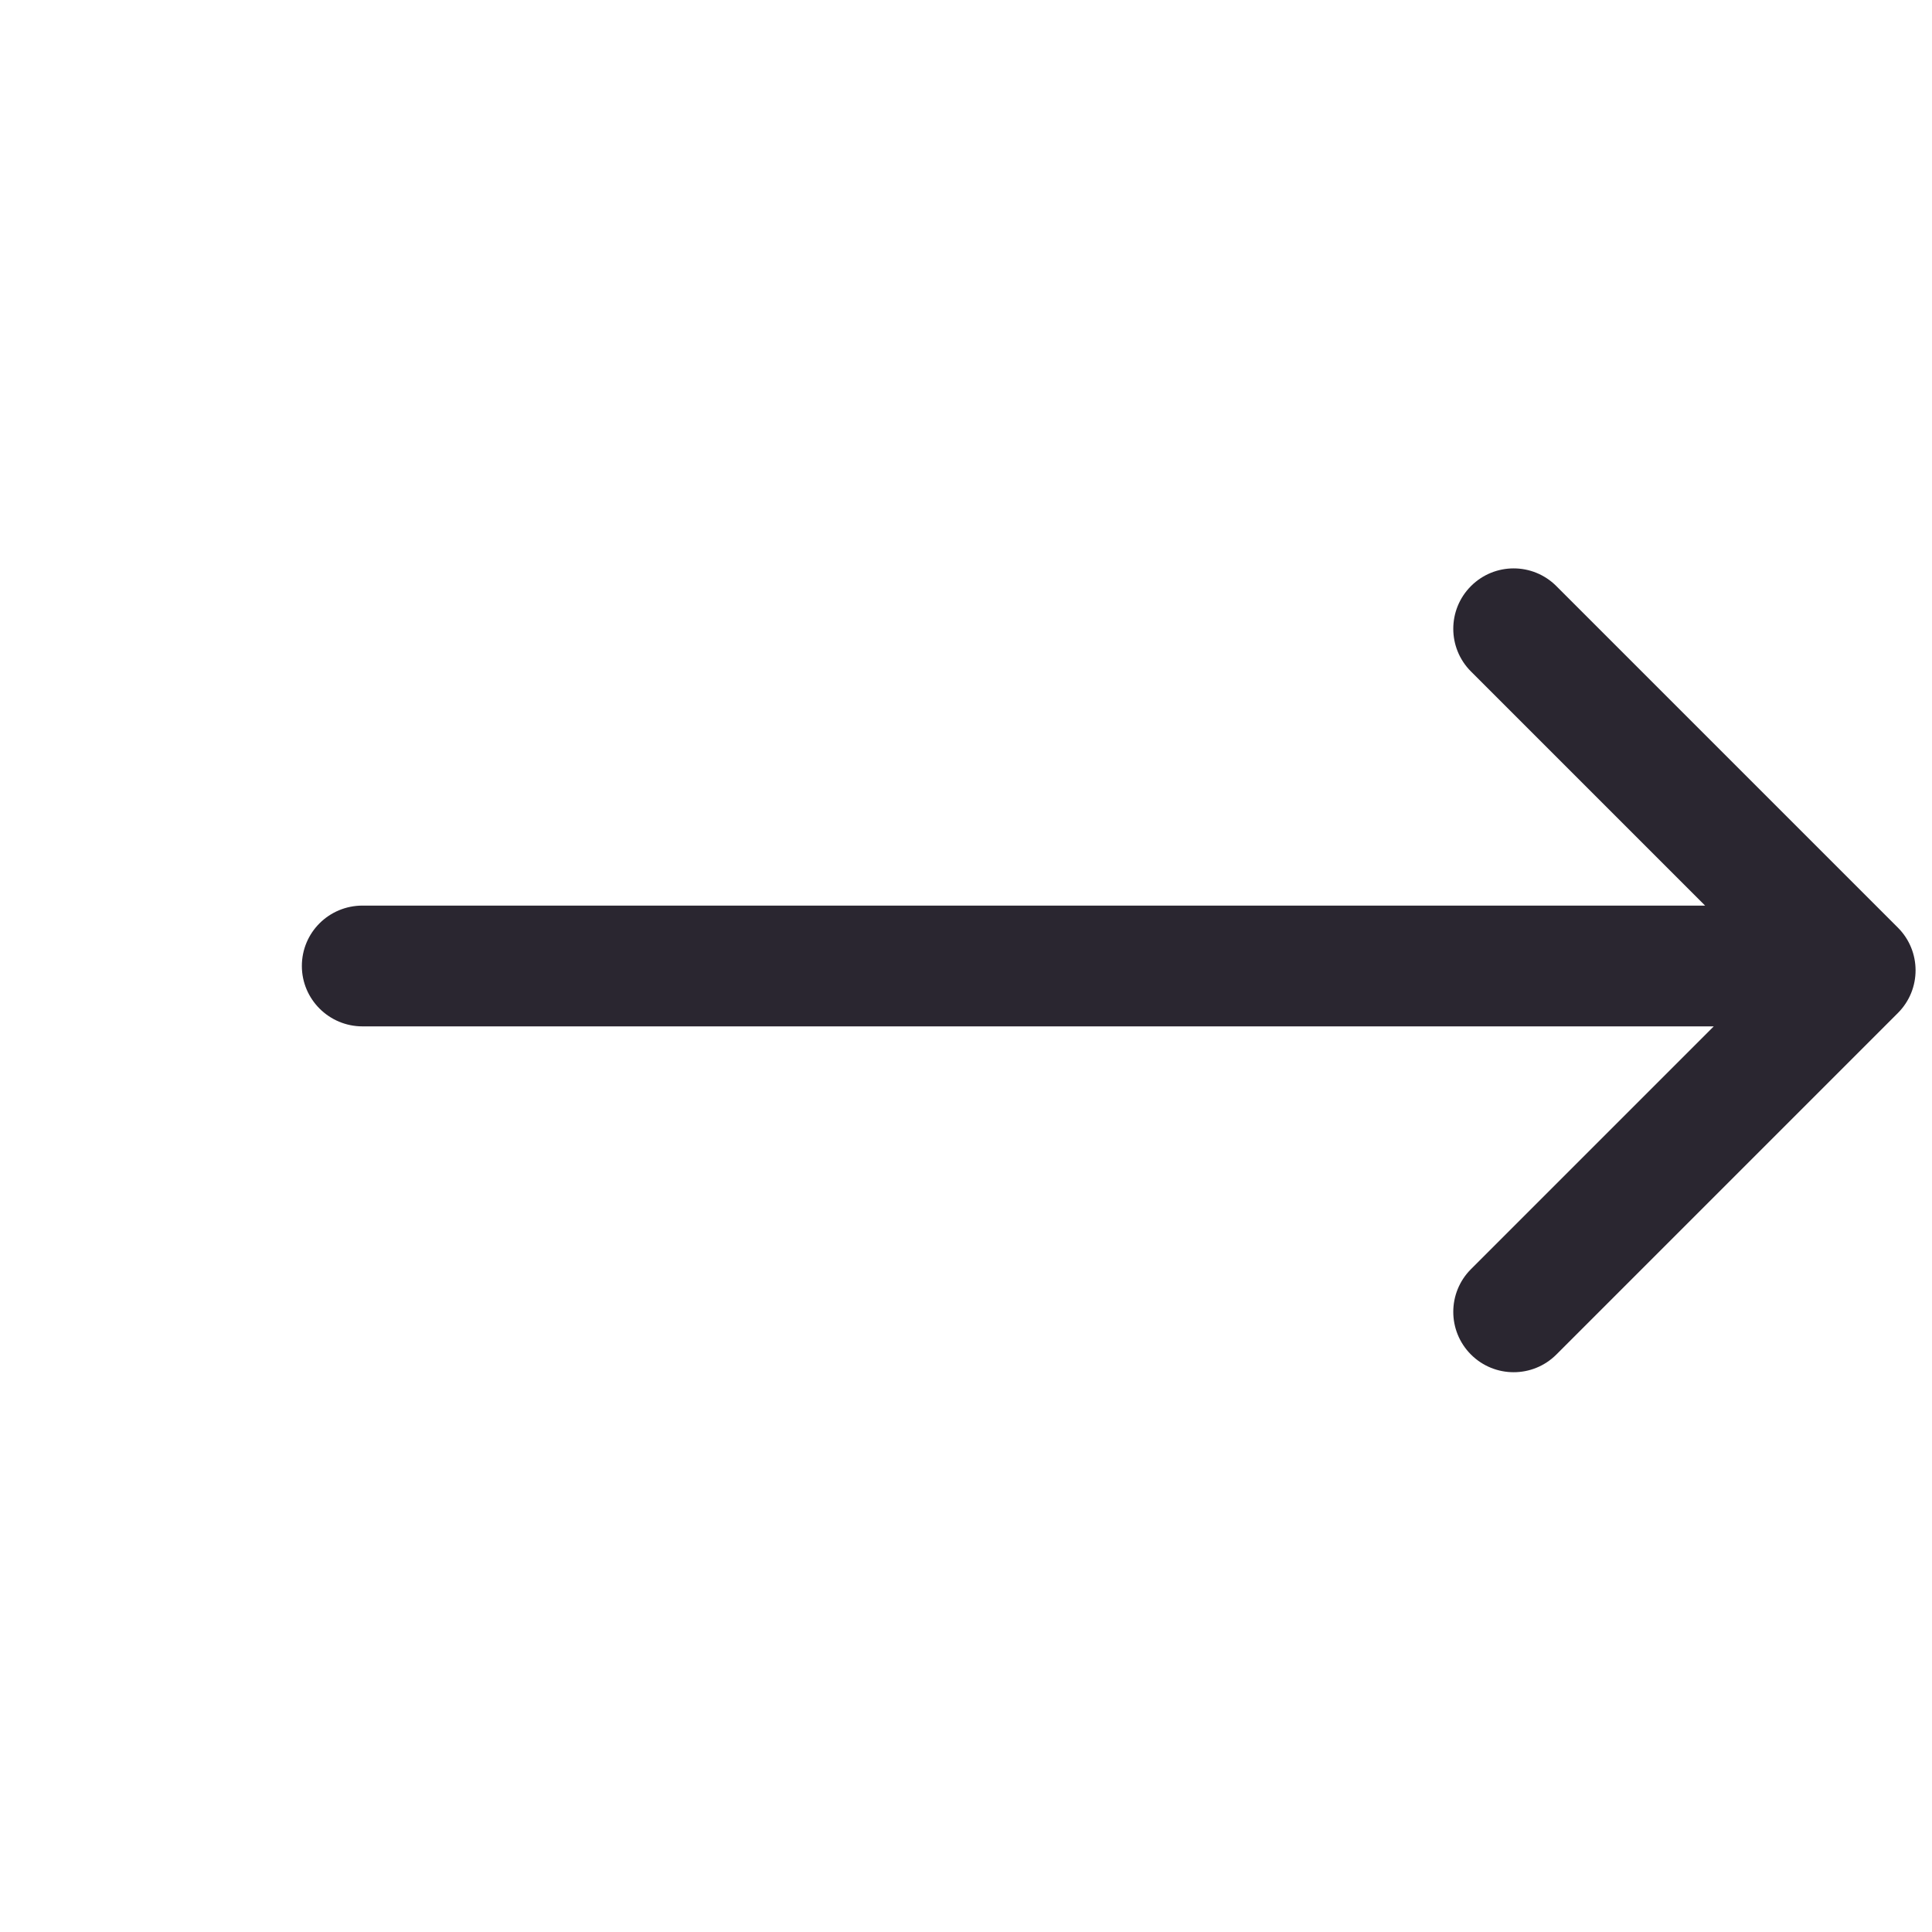
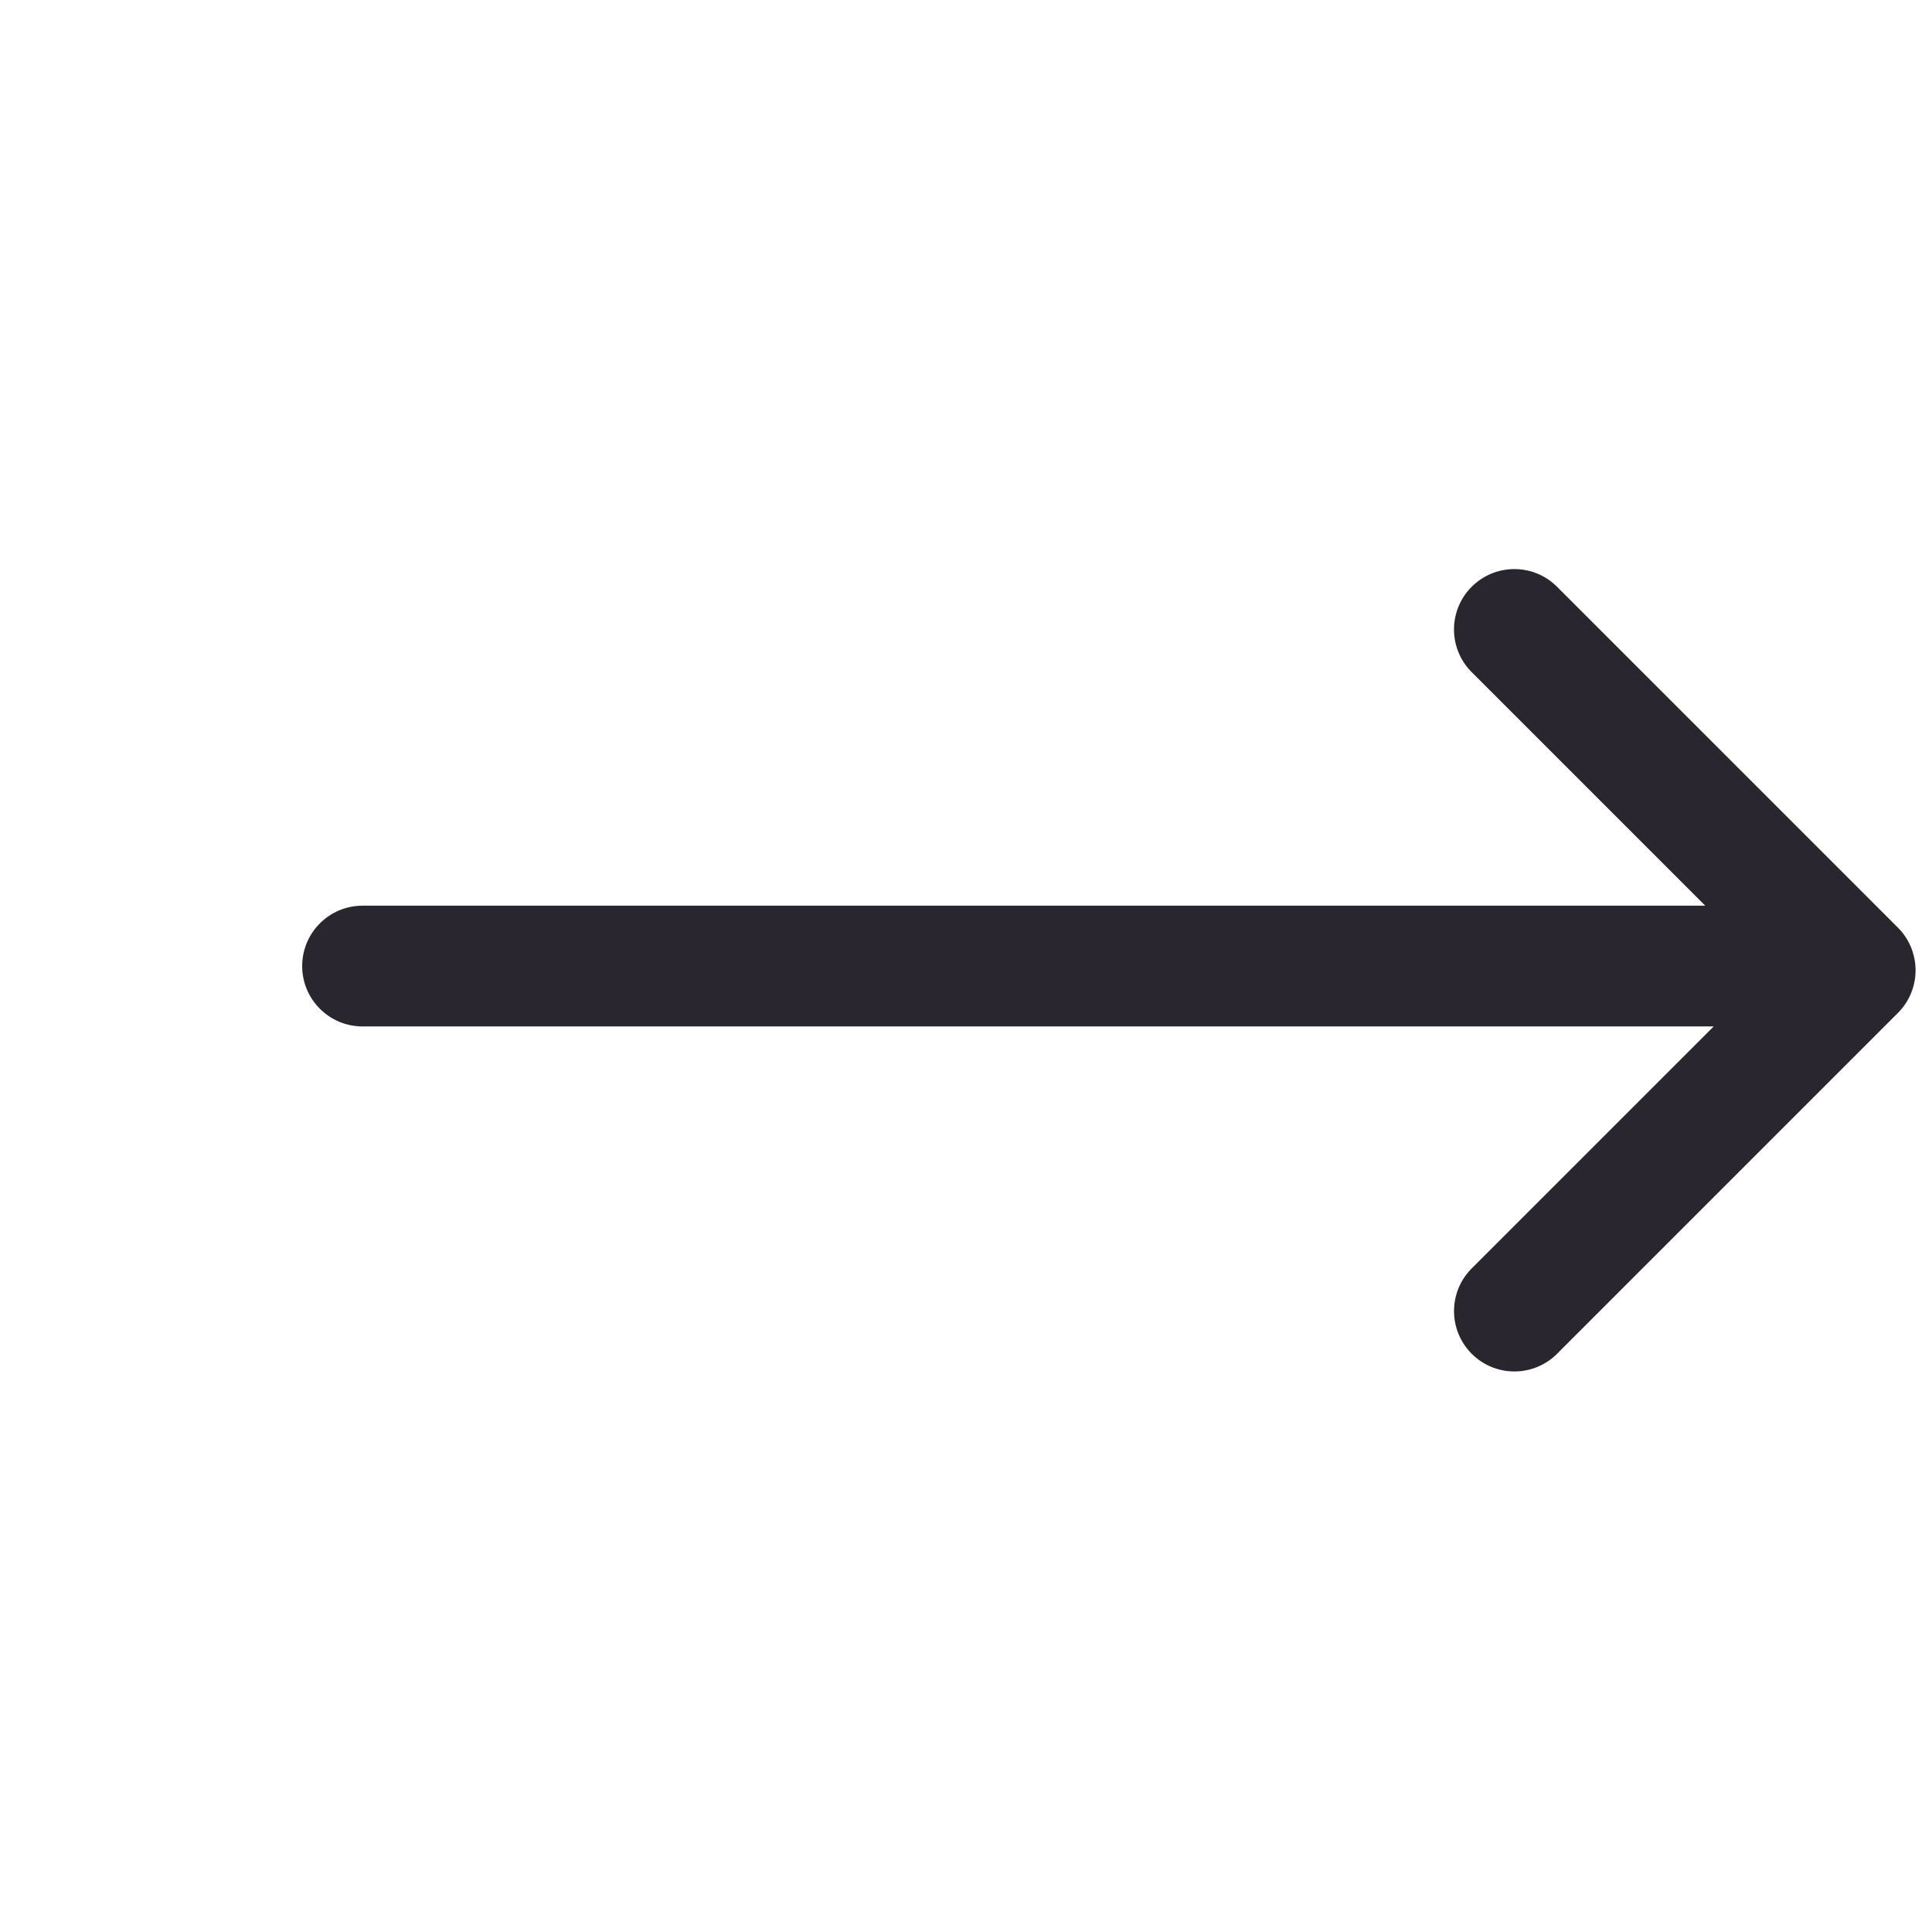
- <svg xmlns="http://www.w3.org/2000/svg" width="32px" height="32px" viewBox="0 0 32 32" version="1.1">
-   <defs />
-   <g id="Page-1" stroke="none" stroke-width="1" fill="none" fill-rule="evenodd">
-     <g id="arrow/3" fill="#2A2630">
-       <g id="Rectangle-348">
-         <path d="M11.565,24.192 L17.05,24.192 C17.603,24.192 18.05,24.64 18.05,25.192 C18.05,25.745 17.603,26.192 17.05,26.192 L9.05,26.192 C8.498,26.192 8.05,25.745 8.05,25.192 L8.05,17.192 C8.05,16.64 8.498,16.192 9.05,16.192 C9.603,16.192 10.05,16.64 10.05,17.192 L10.05,22.879 L25.876,7.053 C26.267,6.662 26.902,6.66 27.293,7.05 C27.686,7.443 27.682,8.075 27.291,8.467 L11.565,24.192 Z" transform="translate(18, 16.14214) rotate(-135) translate(-18, -16.14214) " />
-       </g>
-     </g>
-   </g>
+ <svg xmlns="http://www.w3.org/2000/svg" width="32" height="32" viewBox="0 0 32 32">
+   <path d="M28.243 15l-3.88-3.88a1 1 0 0 1 1.415-1.413l5.657 5.657a1 1 0 0 1 0 1.414l-5.657 5.657a1 1 0 0 1-1.414-1.414l4.02-4.02H6.005a1 1 0 1 1 0-2h22.24z" fill="#2A2630" fill-rule="evenodd" />
</svg>
